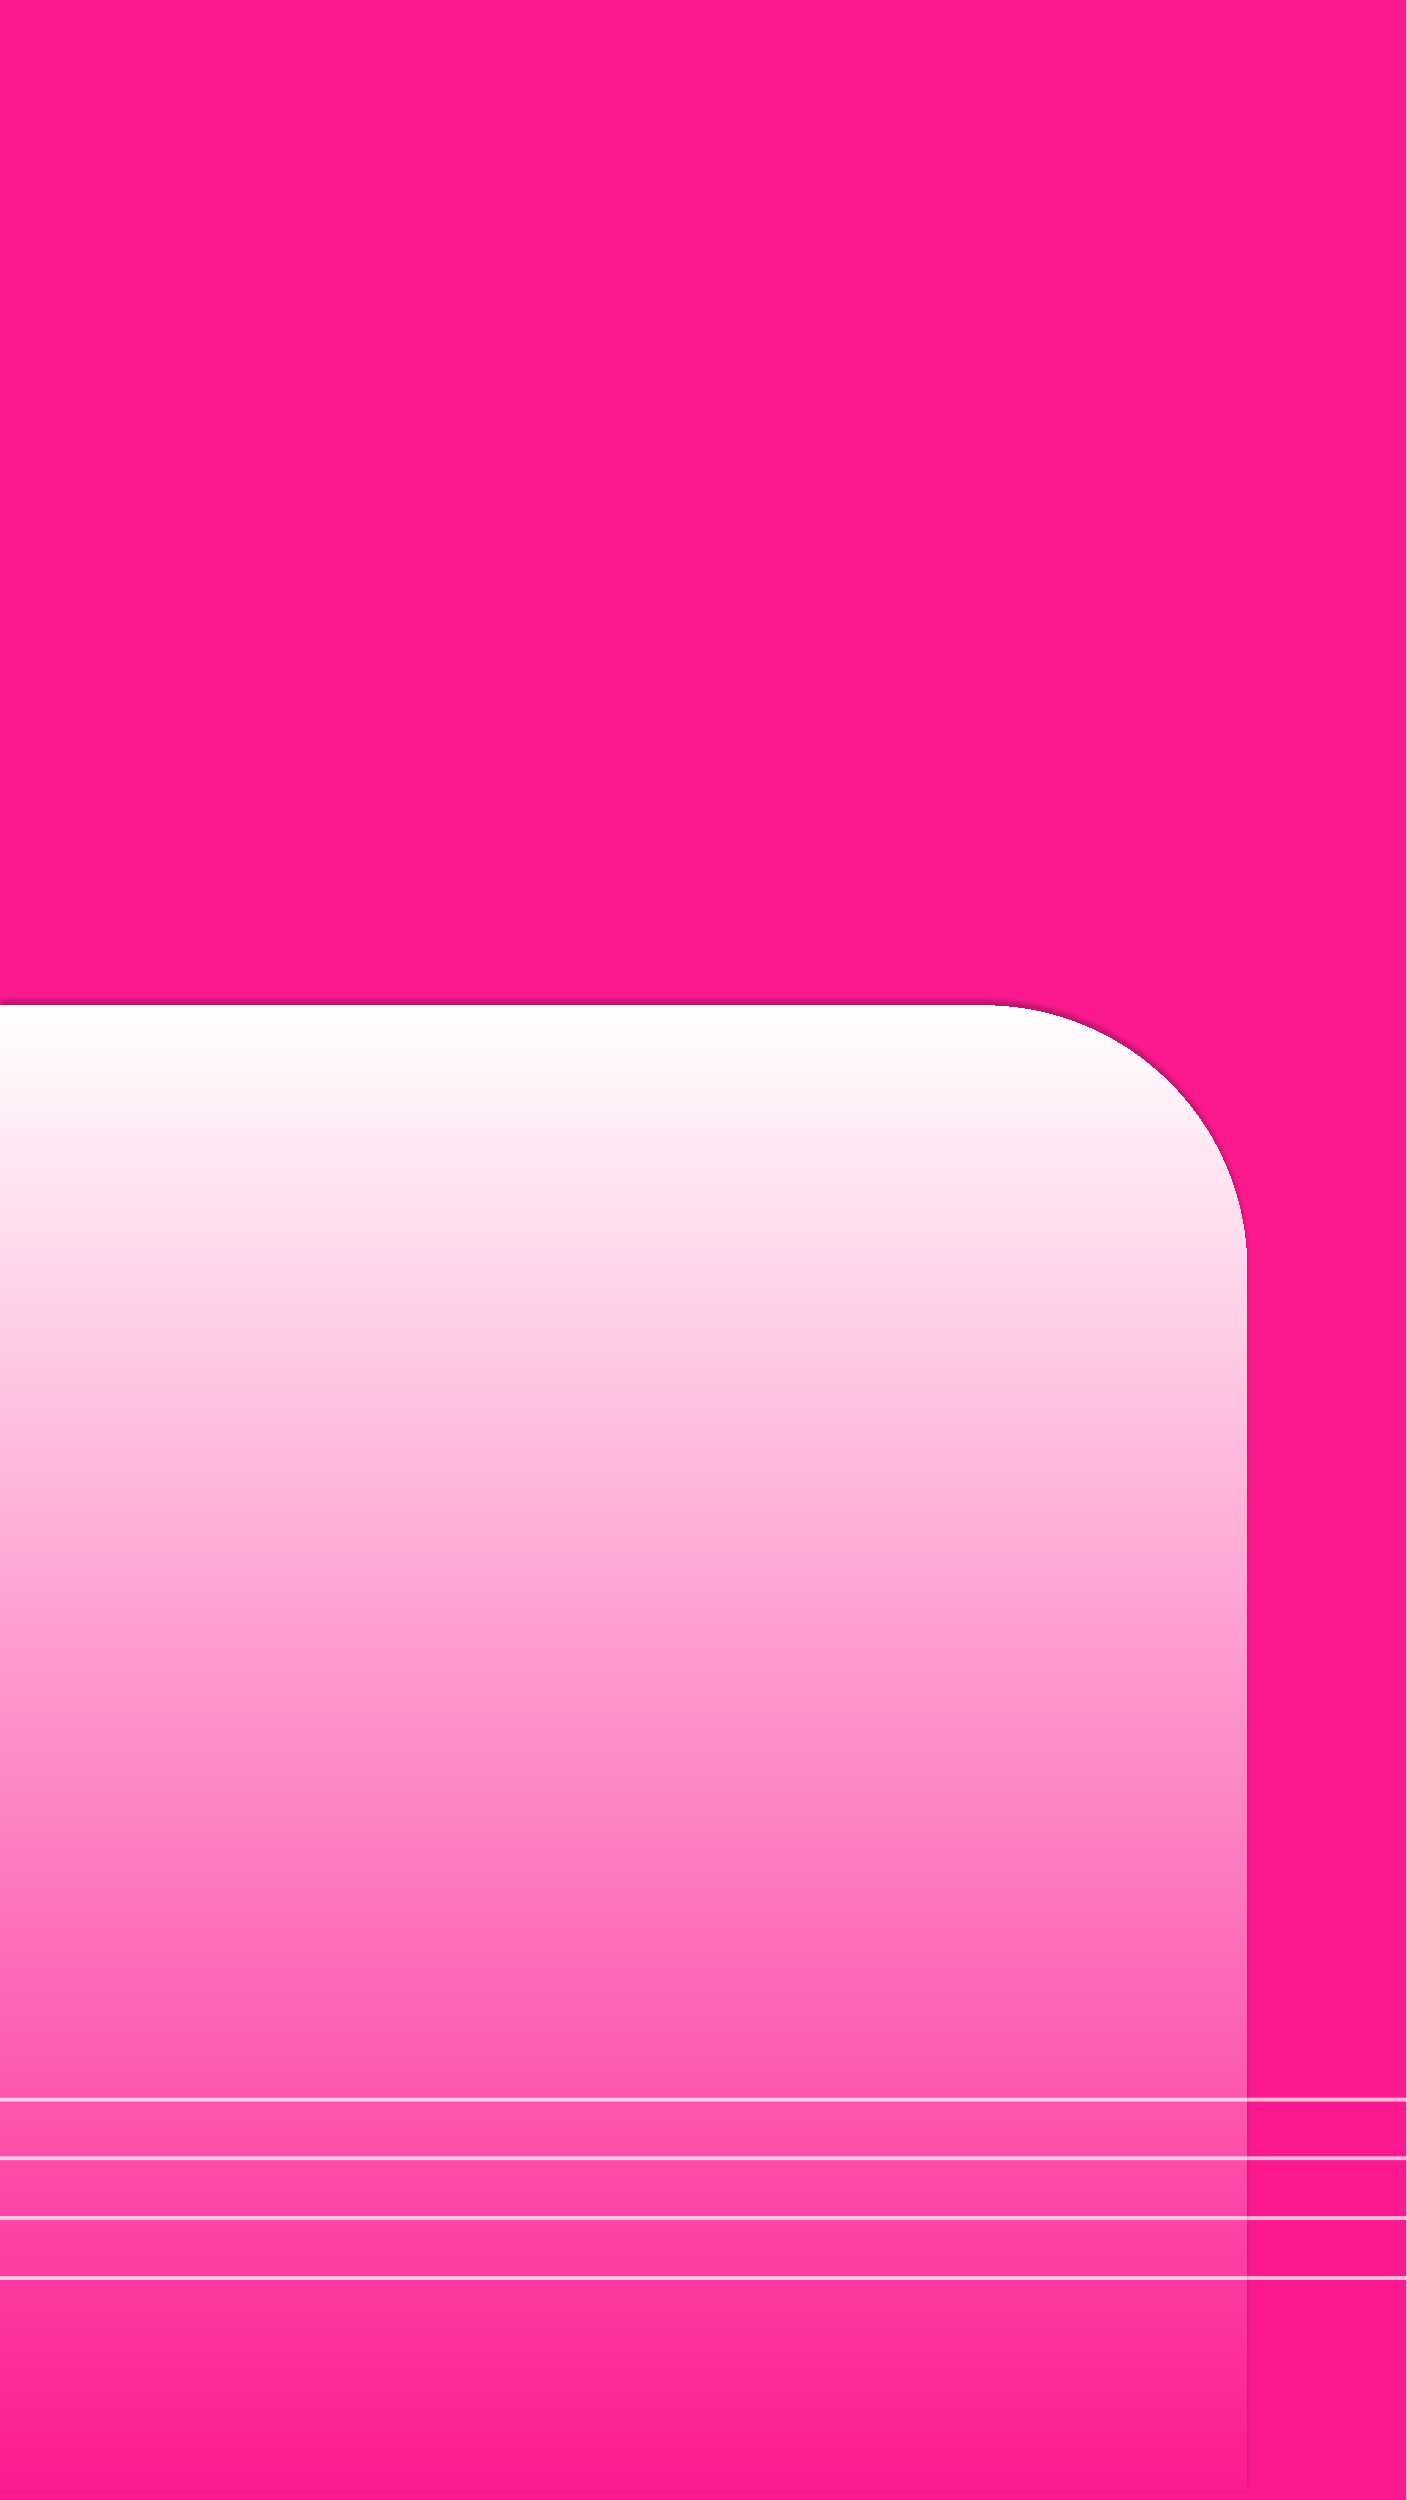
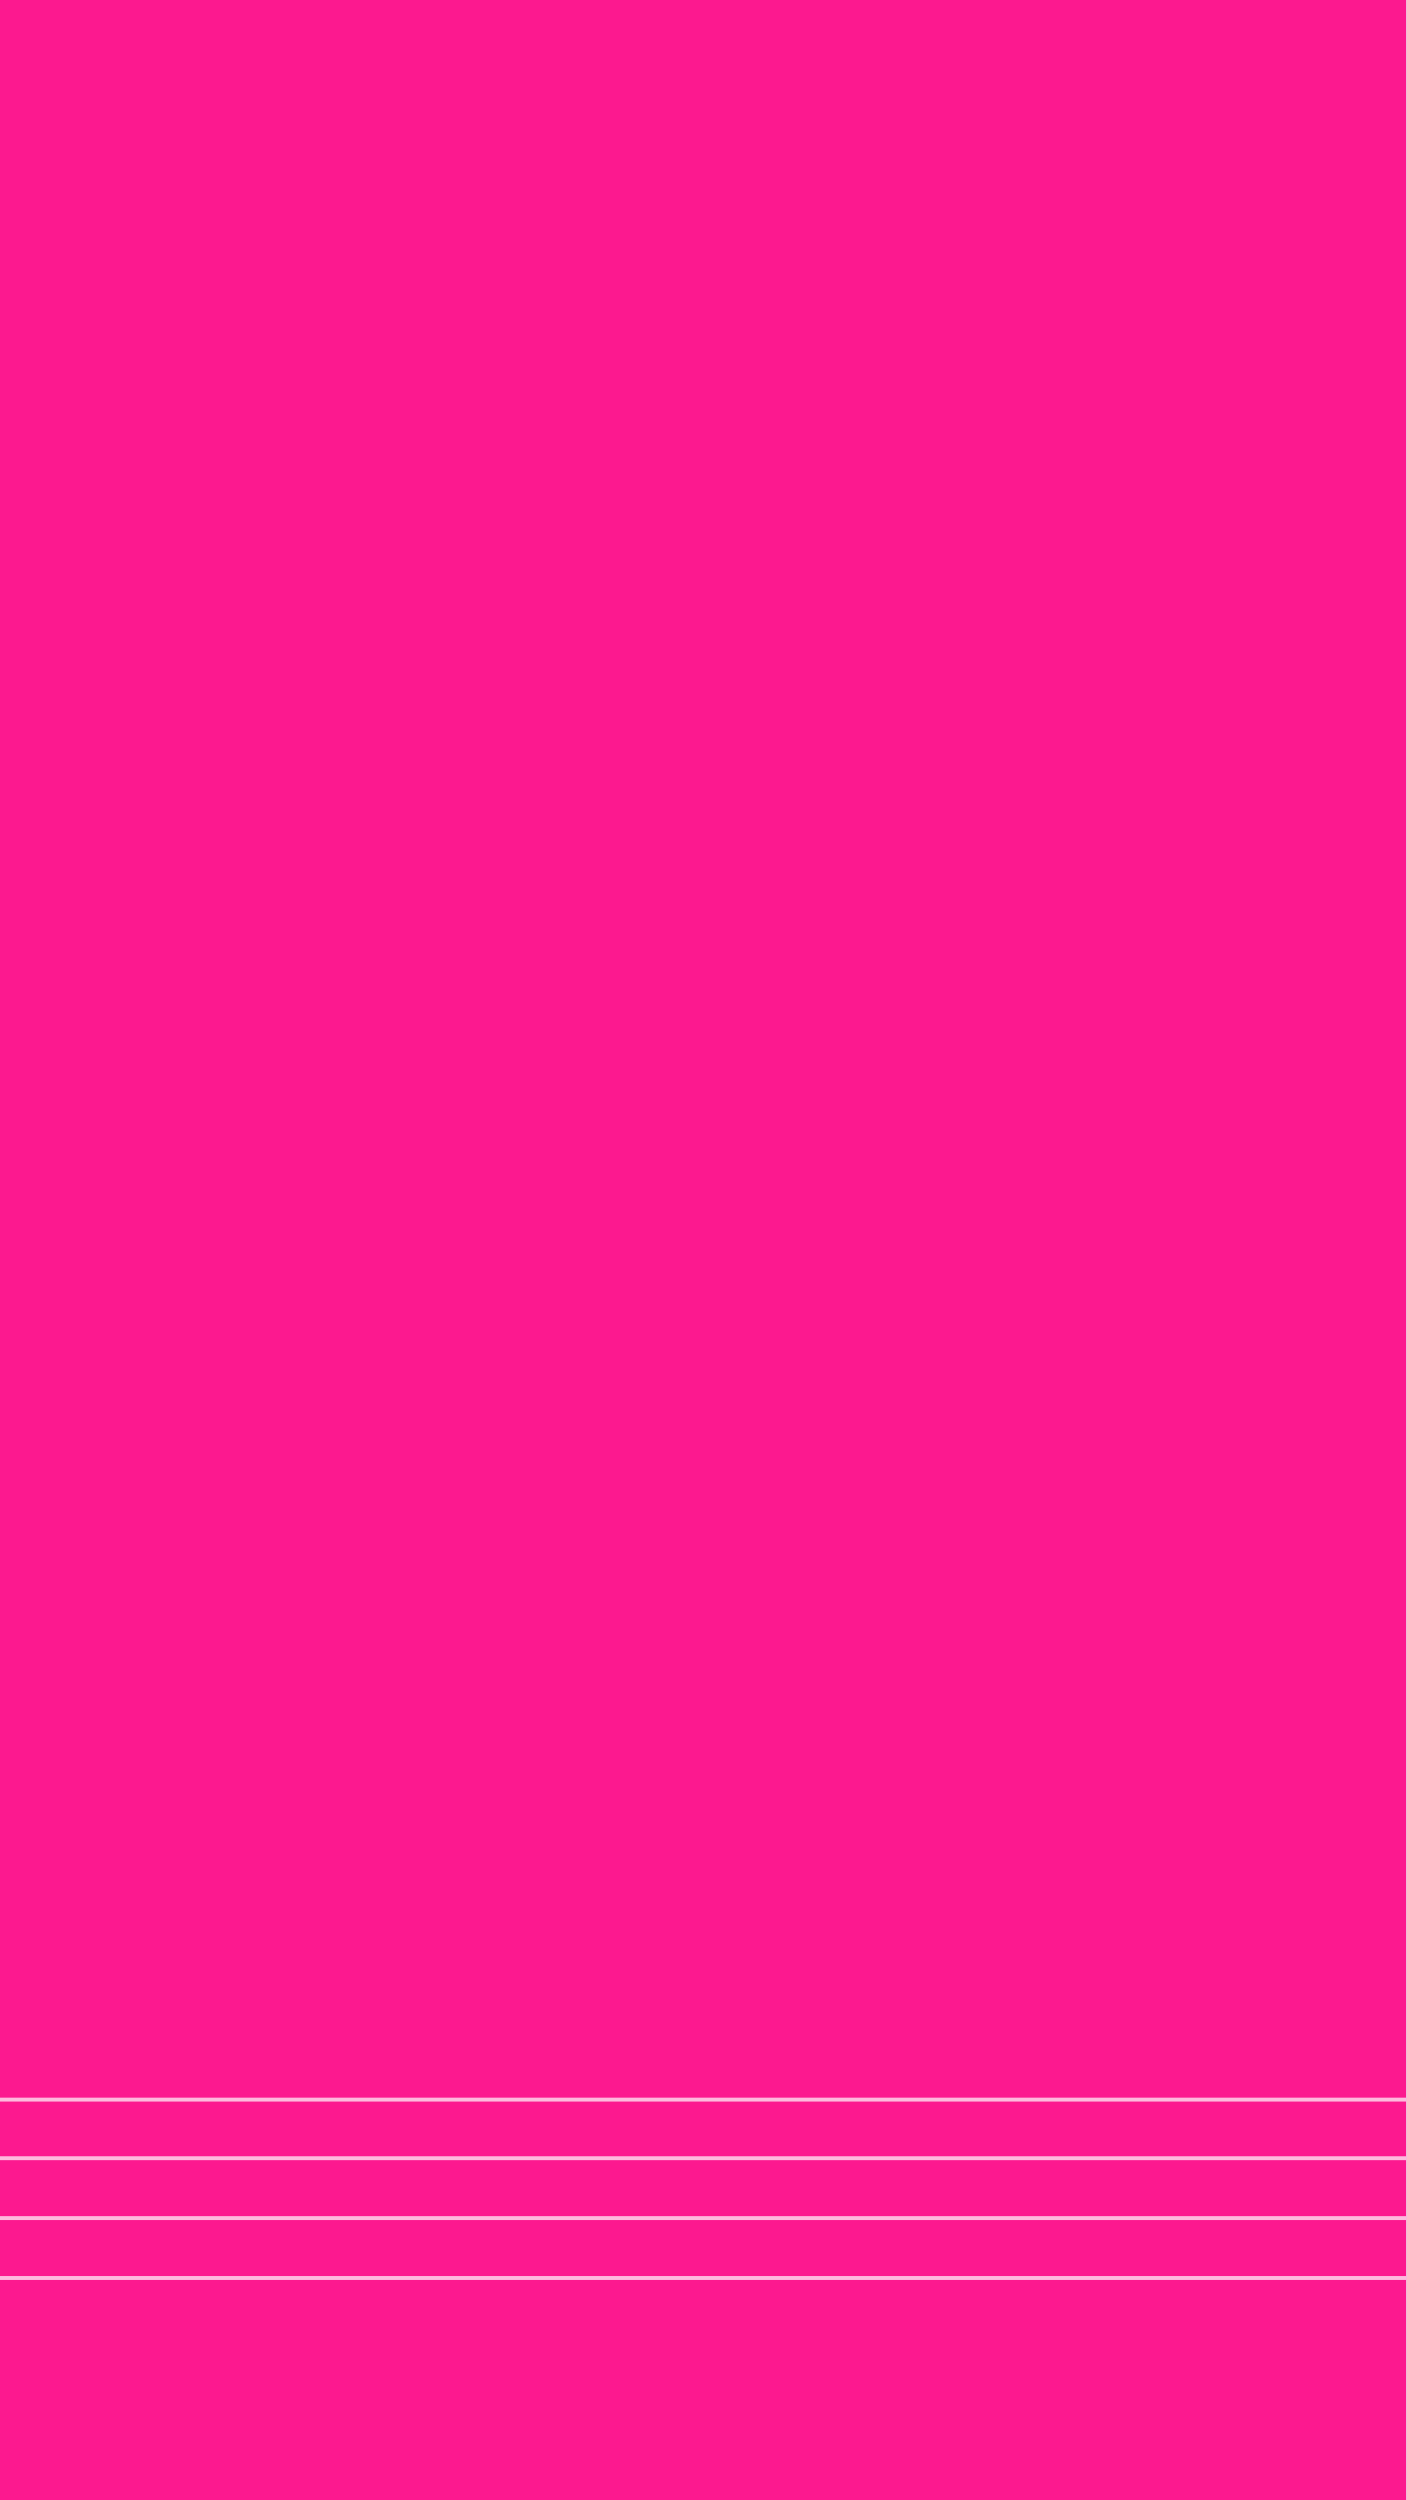
<svg xmlns="http://www.w3.org/2000/svg" width="1080" height="1920" viewBox="0 0 1080 1920" fill="none">
-   <g clip-path="url(#clip0_409_260)">
-     <rect width="1080" height="1920" fill="#FC198F" />
-     <line y1="1612.5" x2="1080" y2="1612.5" stroke="#FEBADD" stroke-width="3" />
-     <line y1="1657.5" x2="1080" y2="1657.5" stroke="#FEBADD" stroke-width="3" />
-     <line y1="1703.5" x2="1080" y2="1703.5" stroke="#FEBADD" stroke-width="3" />
-     <line y1="1749.5" x2="1080" y2="1749.5" stroke="#FEBADD" stroke-width="3" />
-     <g filter="url(#filter0_d_409_260)">
-       <path d="M-28 772H755C867.114 772 958 862.886 958 975V1920H-28V772Z" fill="url(#paint0_linear_409_260)" shape-rendering="crispEdges" />
-     </g>
-   </g>
-   <defs>
-     <filter id="filter0_d_409_260" x="-32" y="764" width="994" height="1156" filterUnits="userSpaceOnUse" color-interpolation-filters="sRGB">
-       <feFlood flood-opacity="0" result="BackgroundImageFix" />
-       <feColorMatrix in="SourceAlpha" type="matrix" values="0 0 0 0 0 0 0 0 0 0 0 0 0 0 0 0 0 0 127 0" result="hardAlpha" />
-       <feOffset dy="-4" />
-       <feGaussianBlur stdDeviation="2" />
-       <feComposite in2="hardAlpha" operator="out" />
-       <feColorMatrix type="matrix" values="0 0 0 0 0 0 0 0 0 0 0 0 0 0 0 0 0 0 0.25 0" />
-       <feBlend mode="normal" in2="BackgroundImageFix" result="effect1_dropShadow_409_260" />
-       <feBlend mode="normal" in="SourceGraphic" in2="effect1_dropShadow_409_260" result="shape" />
-     </filter>
-     <linearGradient id="paint0_linear_409_260" x1="465" y1="772" x2="465" y2="1920" gradientUnits="userSpaceOnUse">
-       <stop stop-color="white" />
-       <stop offset="1" stop-color="white" stop-opacity="0" />
-     </linearGradient>
-     <clipPath id="clip0_409_260">
-       <rect width="1080" height="1920" fill="white" />
-     </clipPath>
-   </defs>
+   <rect width="1080" height="1920" fill="#FC198F" />
+   <line y1="1612.5" x2="1080" y2="1612.5" stroke="#FEBADD" stroke-width="3" />
+   <line y1="1657.5" x2="1080" y2="1657.5" stroke="#FEBADD" stroke-width="3" />
+   <line y1="1703.5" x2="1080" y2="1703.5" stroke="#FEBADD" stroke-width="3" />
+   <line y1="1749.5" x2="1080" y2="1749.5" stroke="#FEBADD" stroke-width="3" />
</svg>
